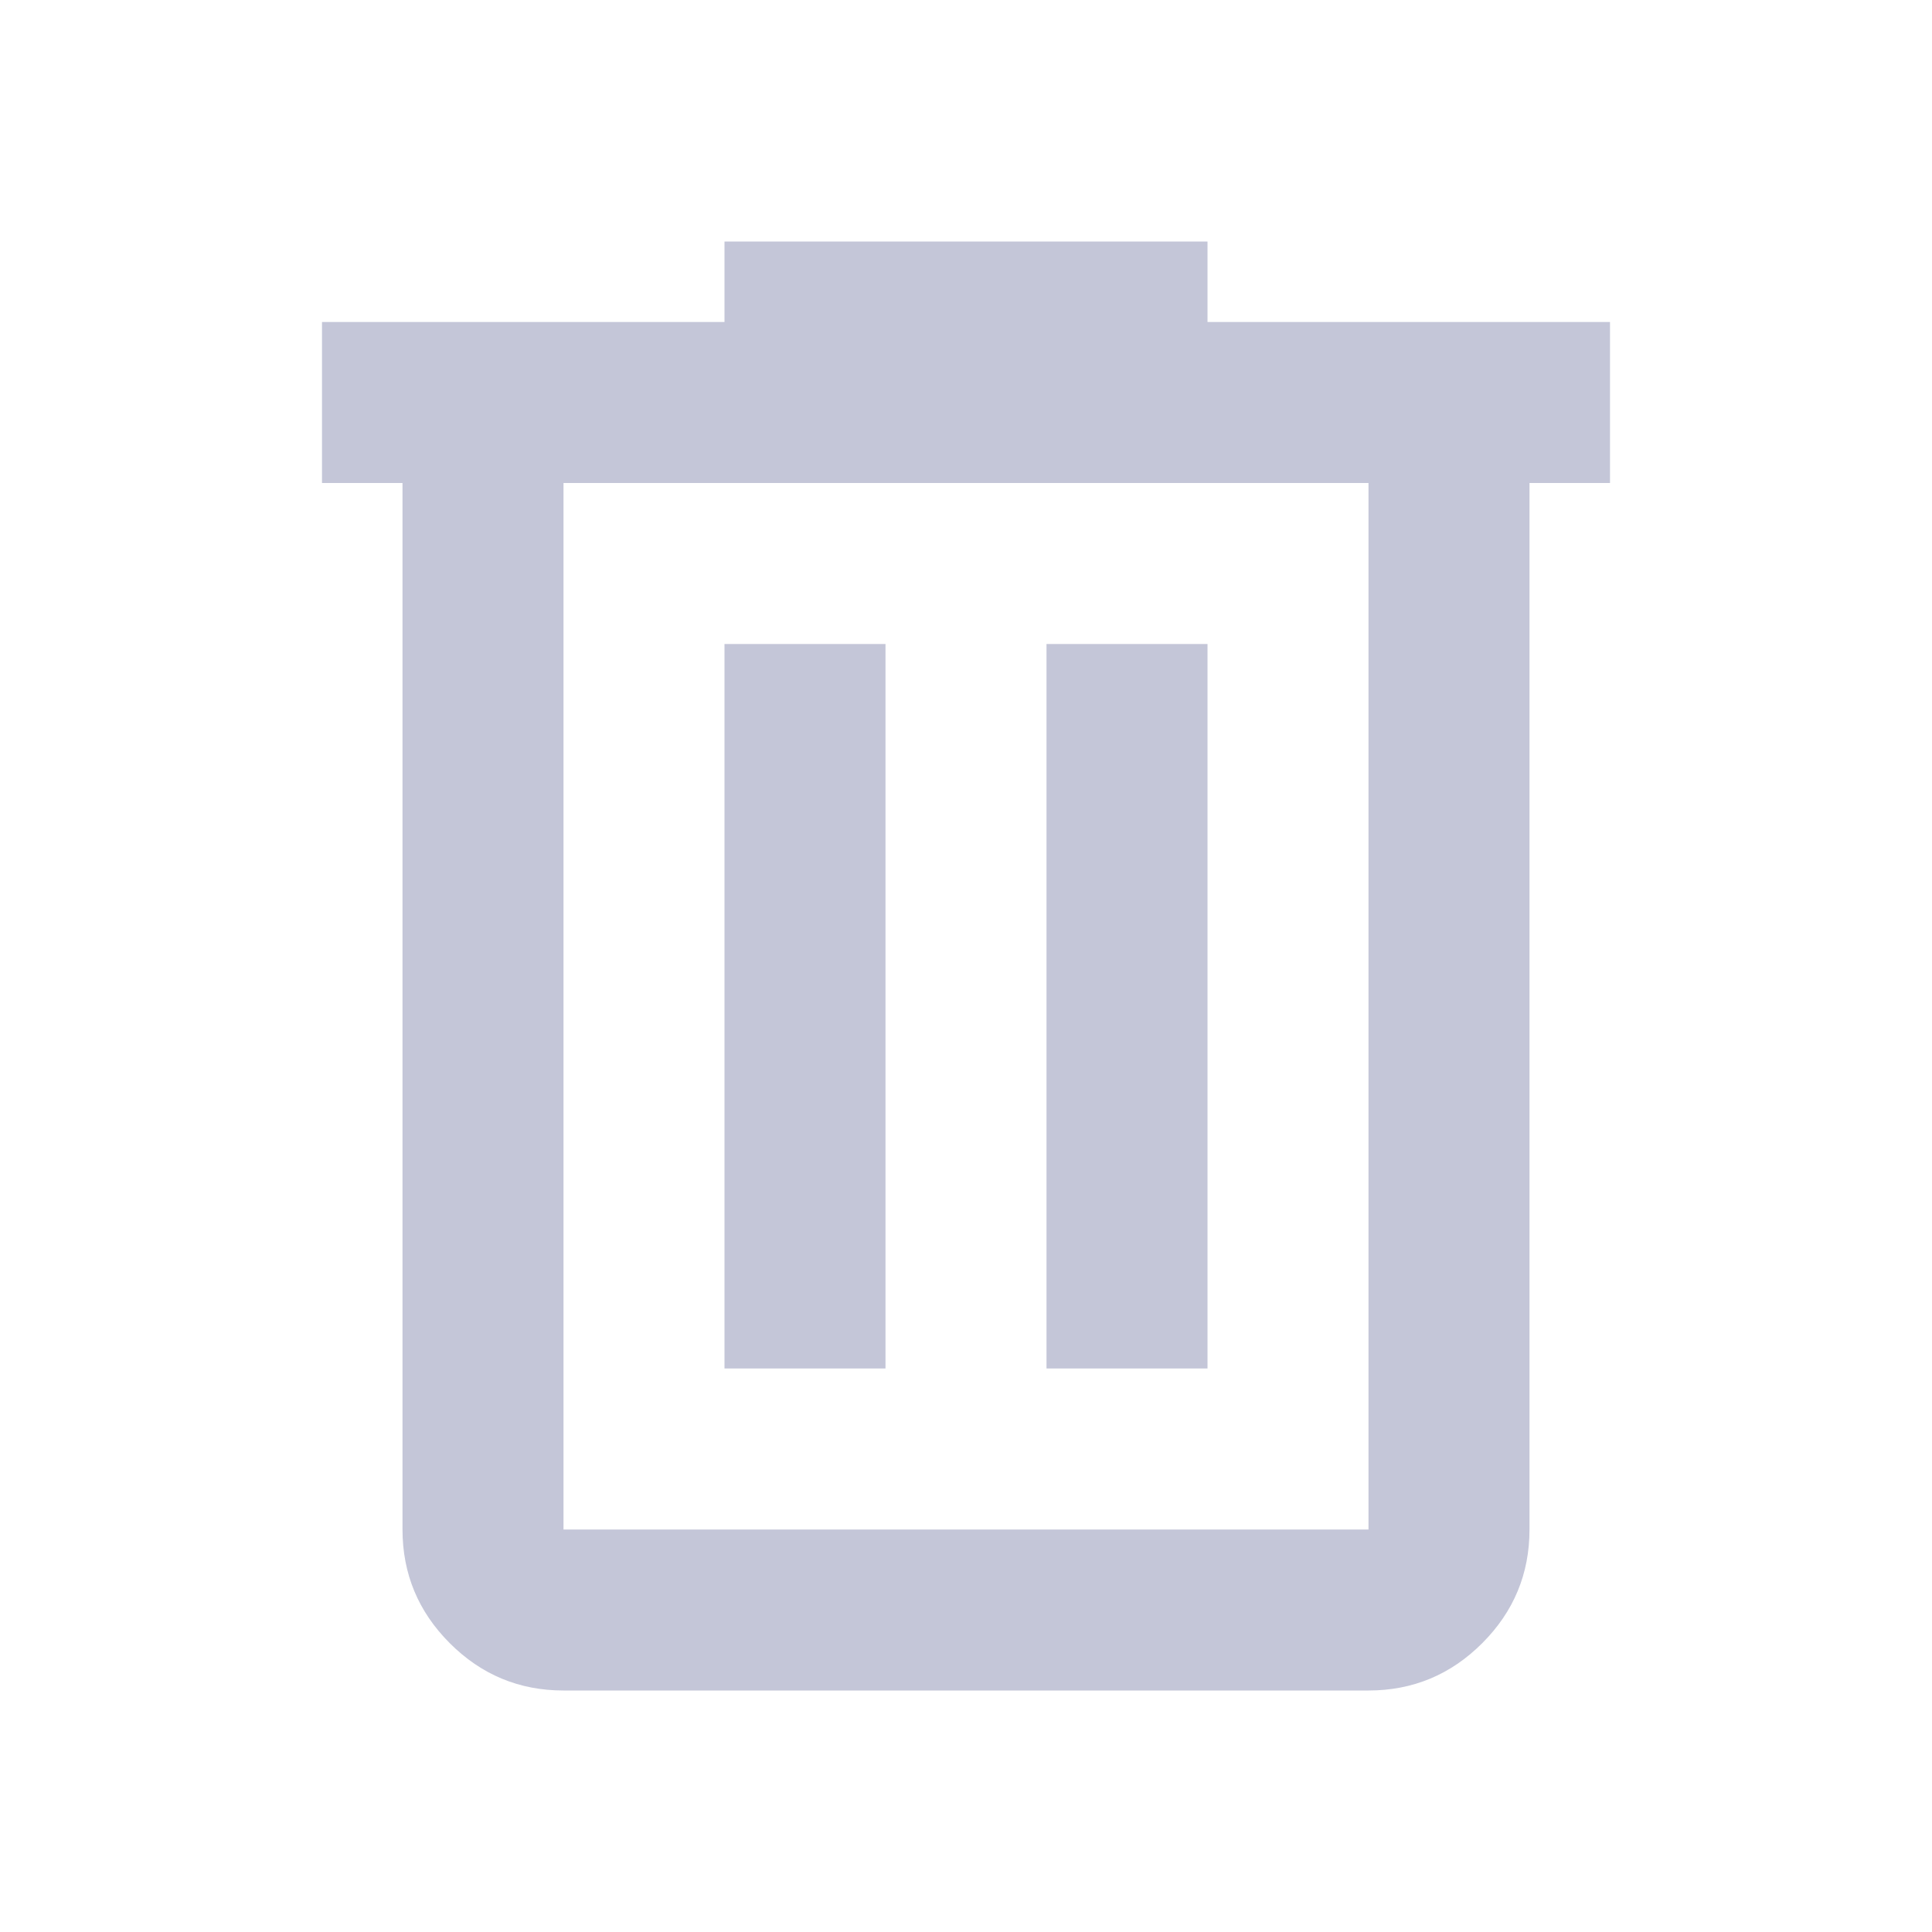
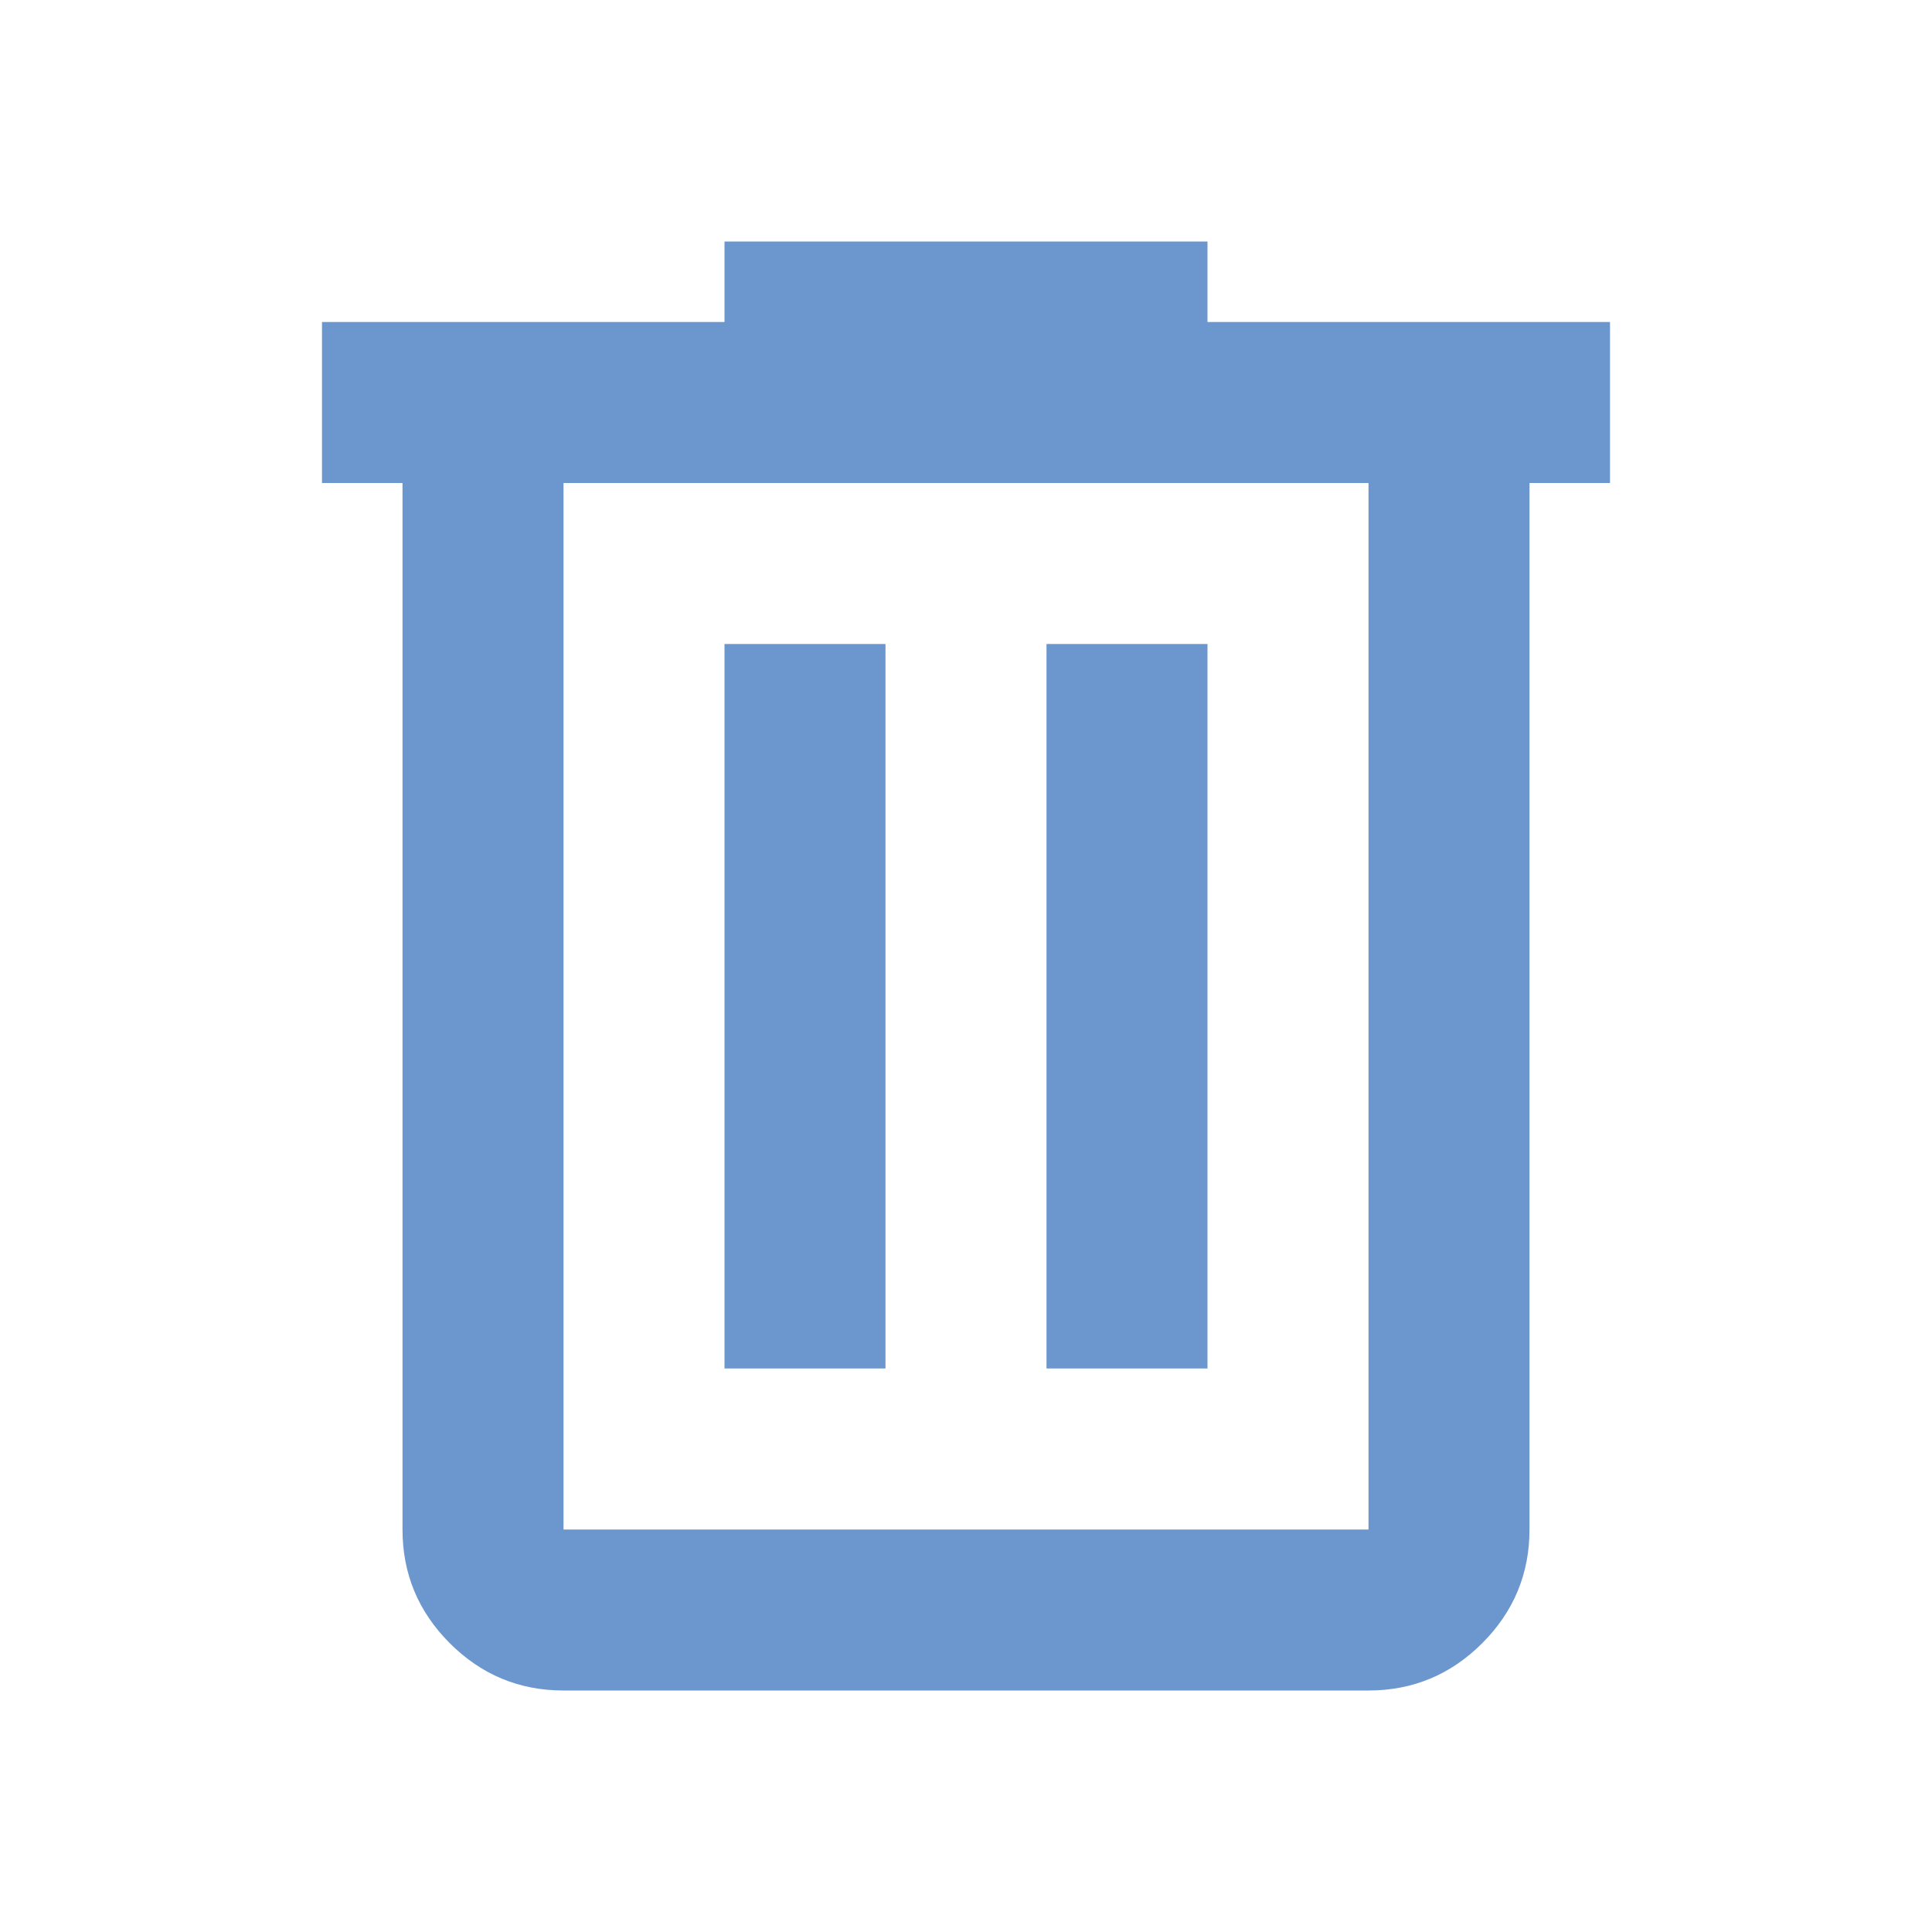
- <svg xmlns="http://www.w3.org/2000/svg" height="30px" viewBox="0 -960 960 960" width="30px" fill="#c4c6d8">
+ <svg xmlns="http://www.w3.org/2000/svg" height="30px" viewBox="0 -960 960 960" width="30px" fill="#6c97ce">
  <path d="M280-120q-33 0-56.5-23.5T200-200v-520h-40v-80h200v-40h240v40h200v80h-40v520q0 33-23.5 56.5T680-120H280Zm400-600H280v520h400v-520ZM360-280h80v-360h-80v360Zm160 0h80v-360h-80v360ZM280-720v520-520Z" />
</svg>
